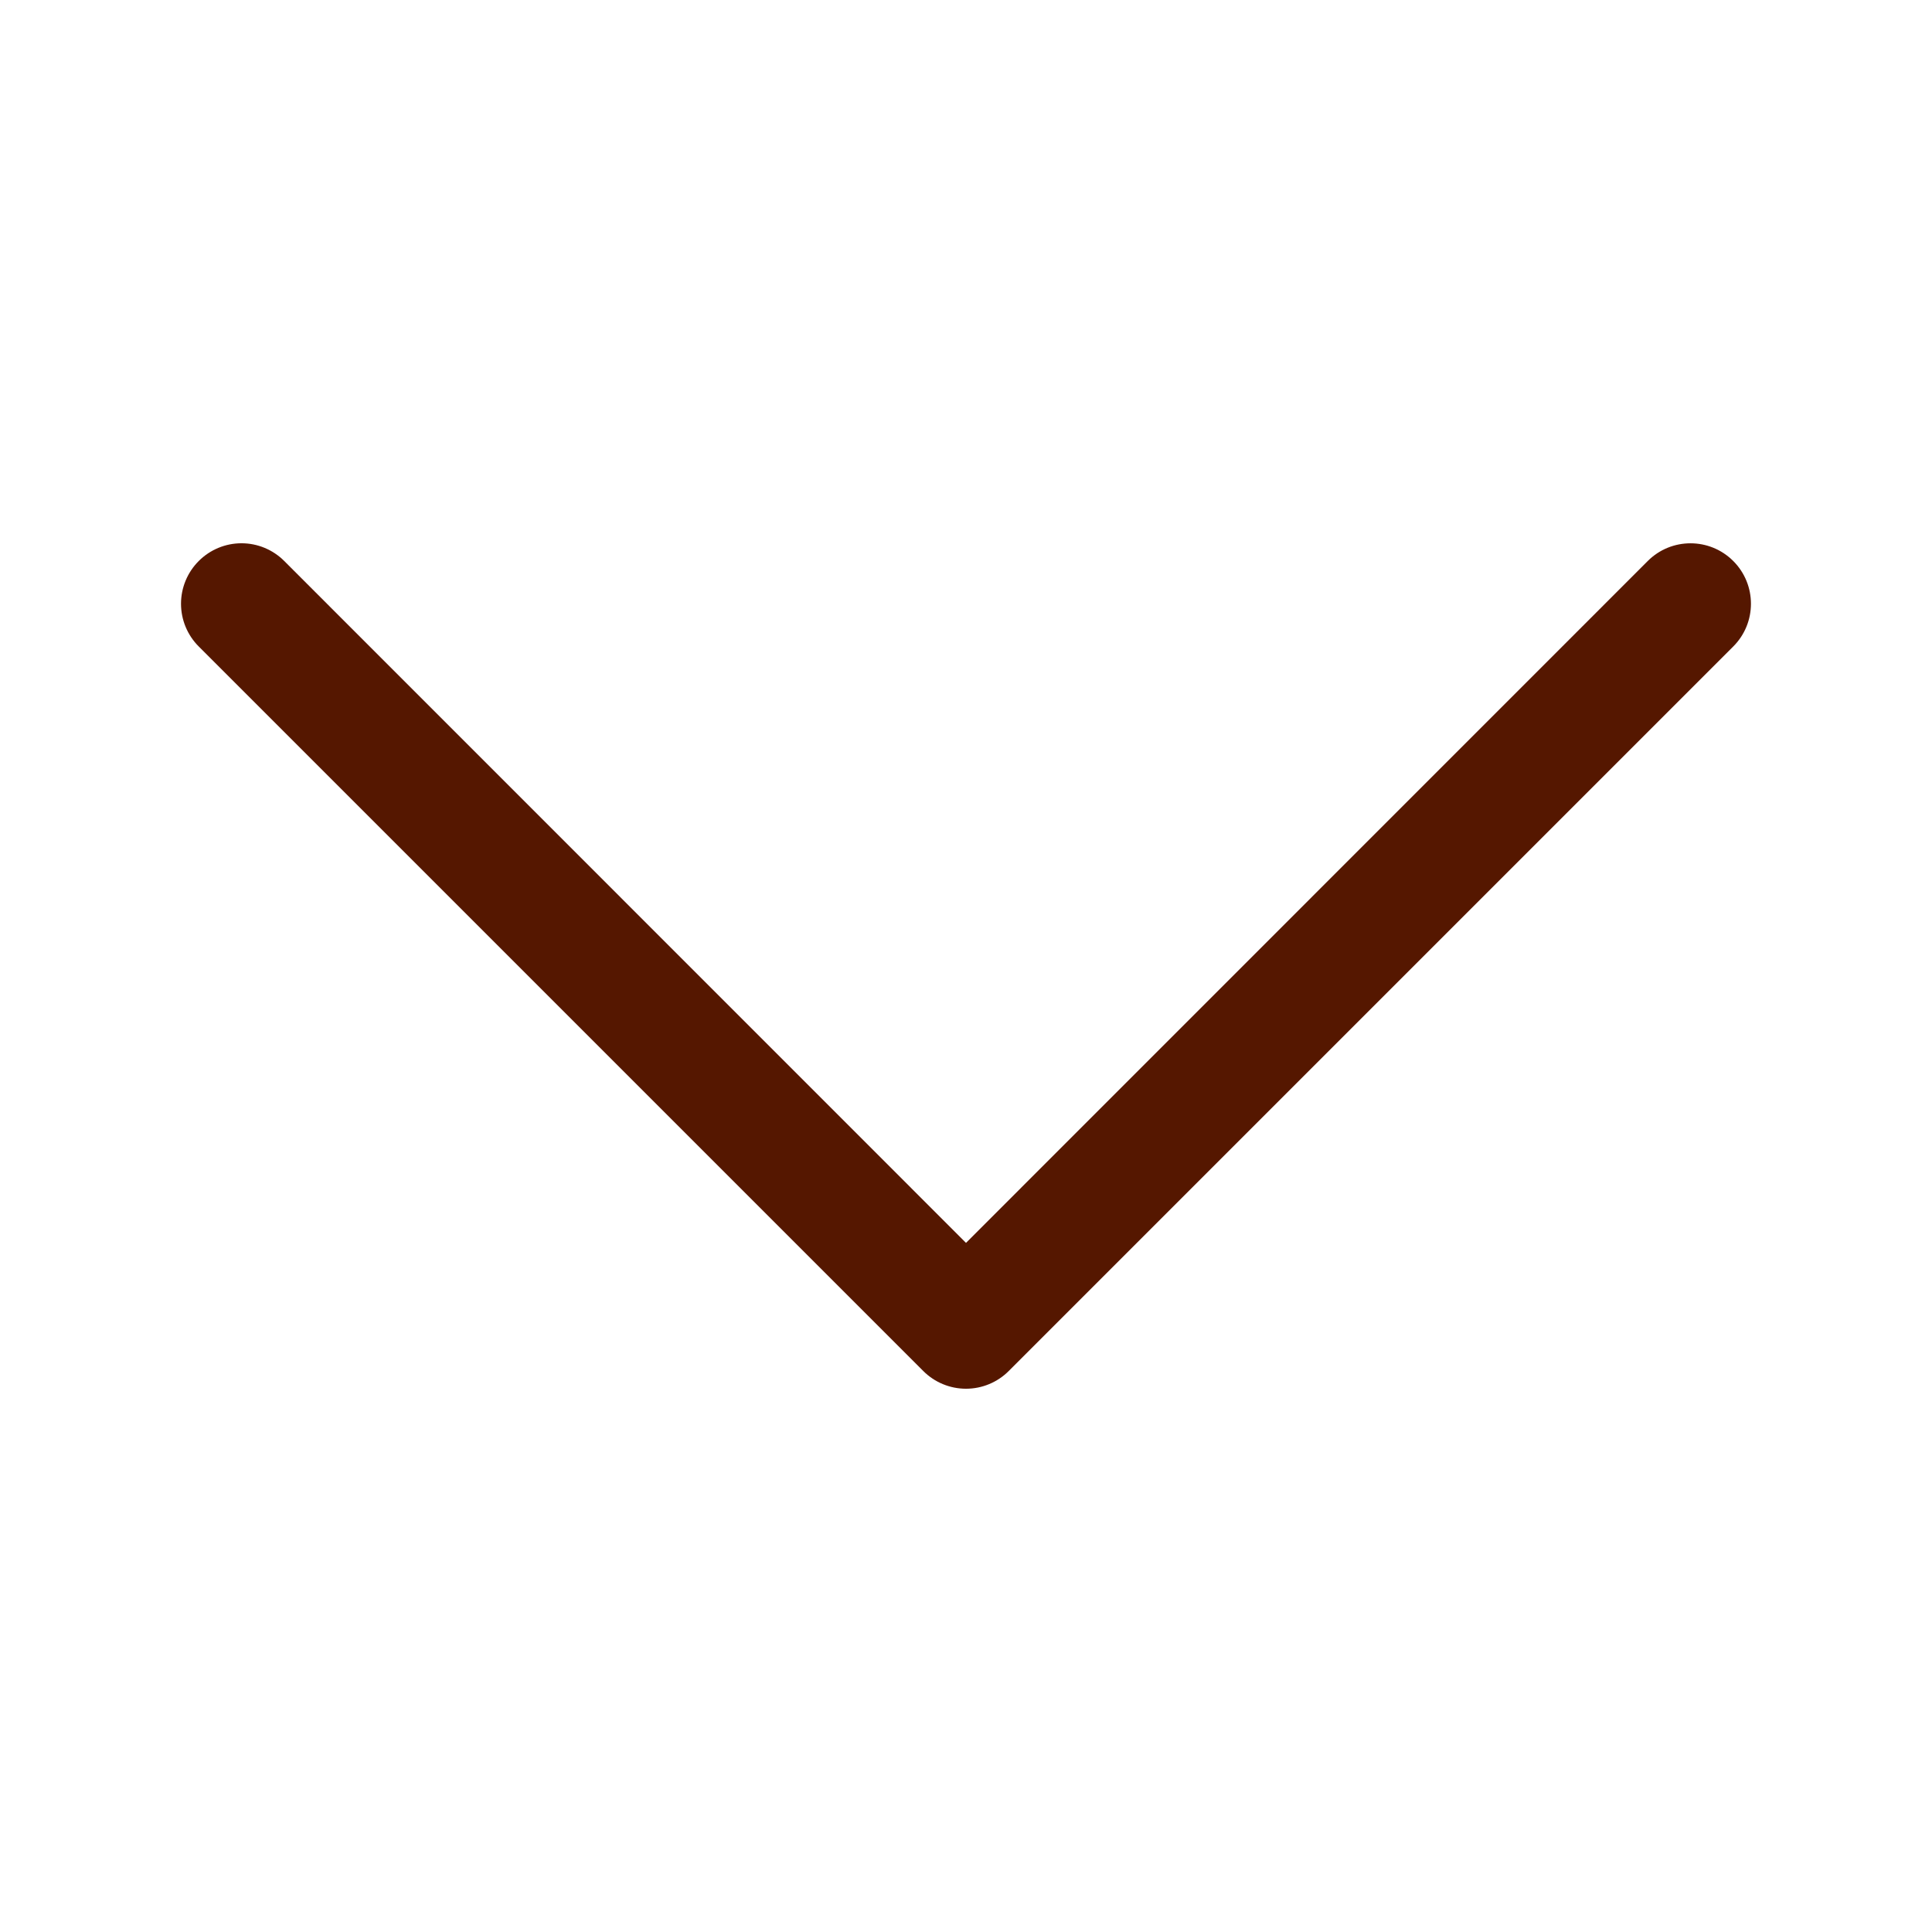
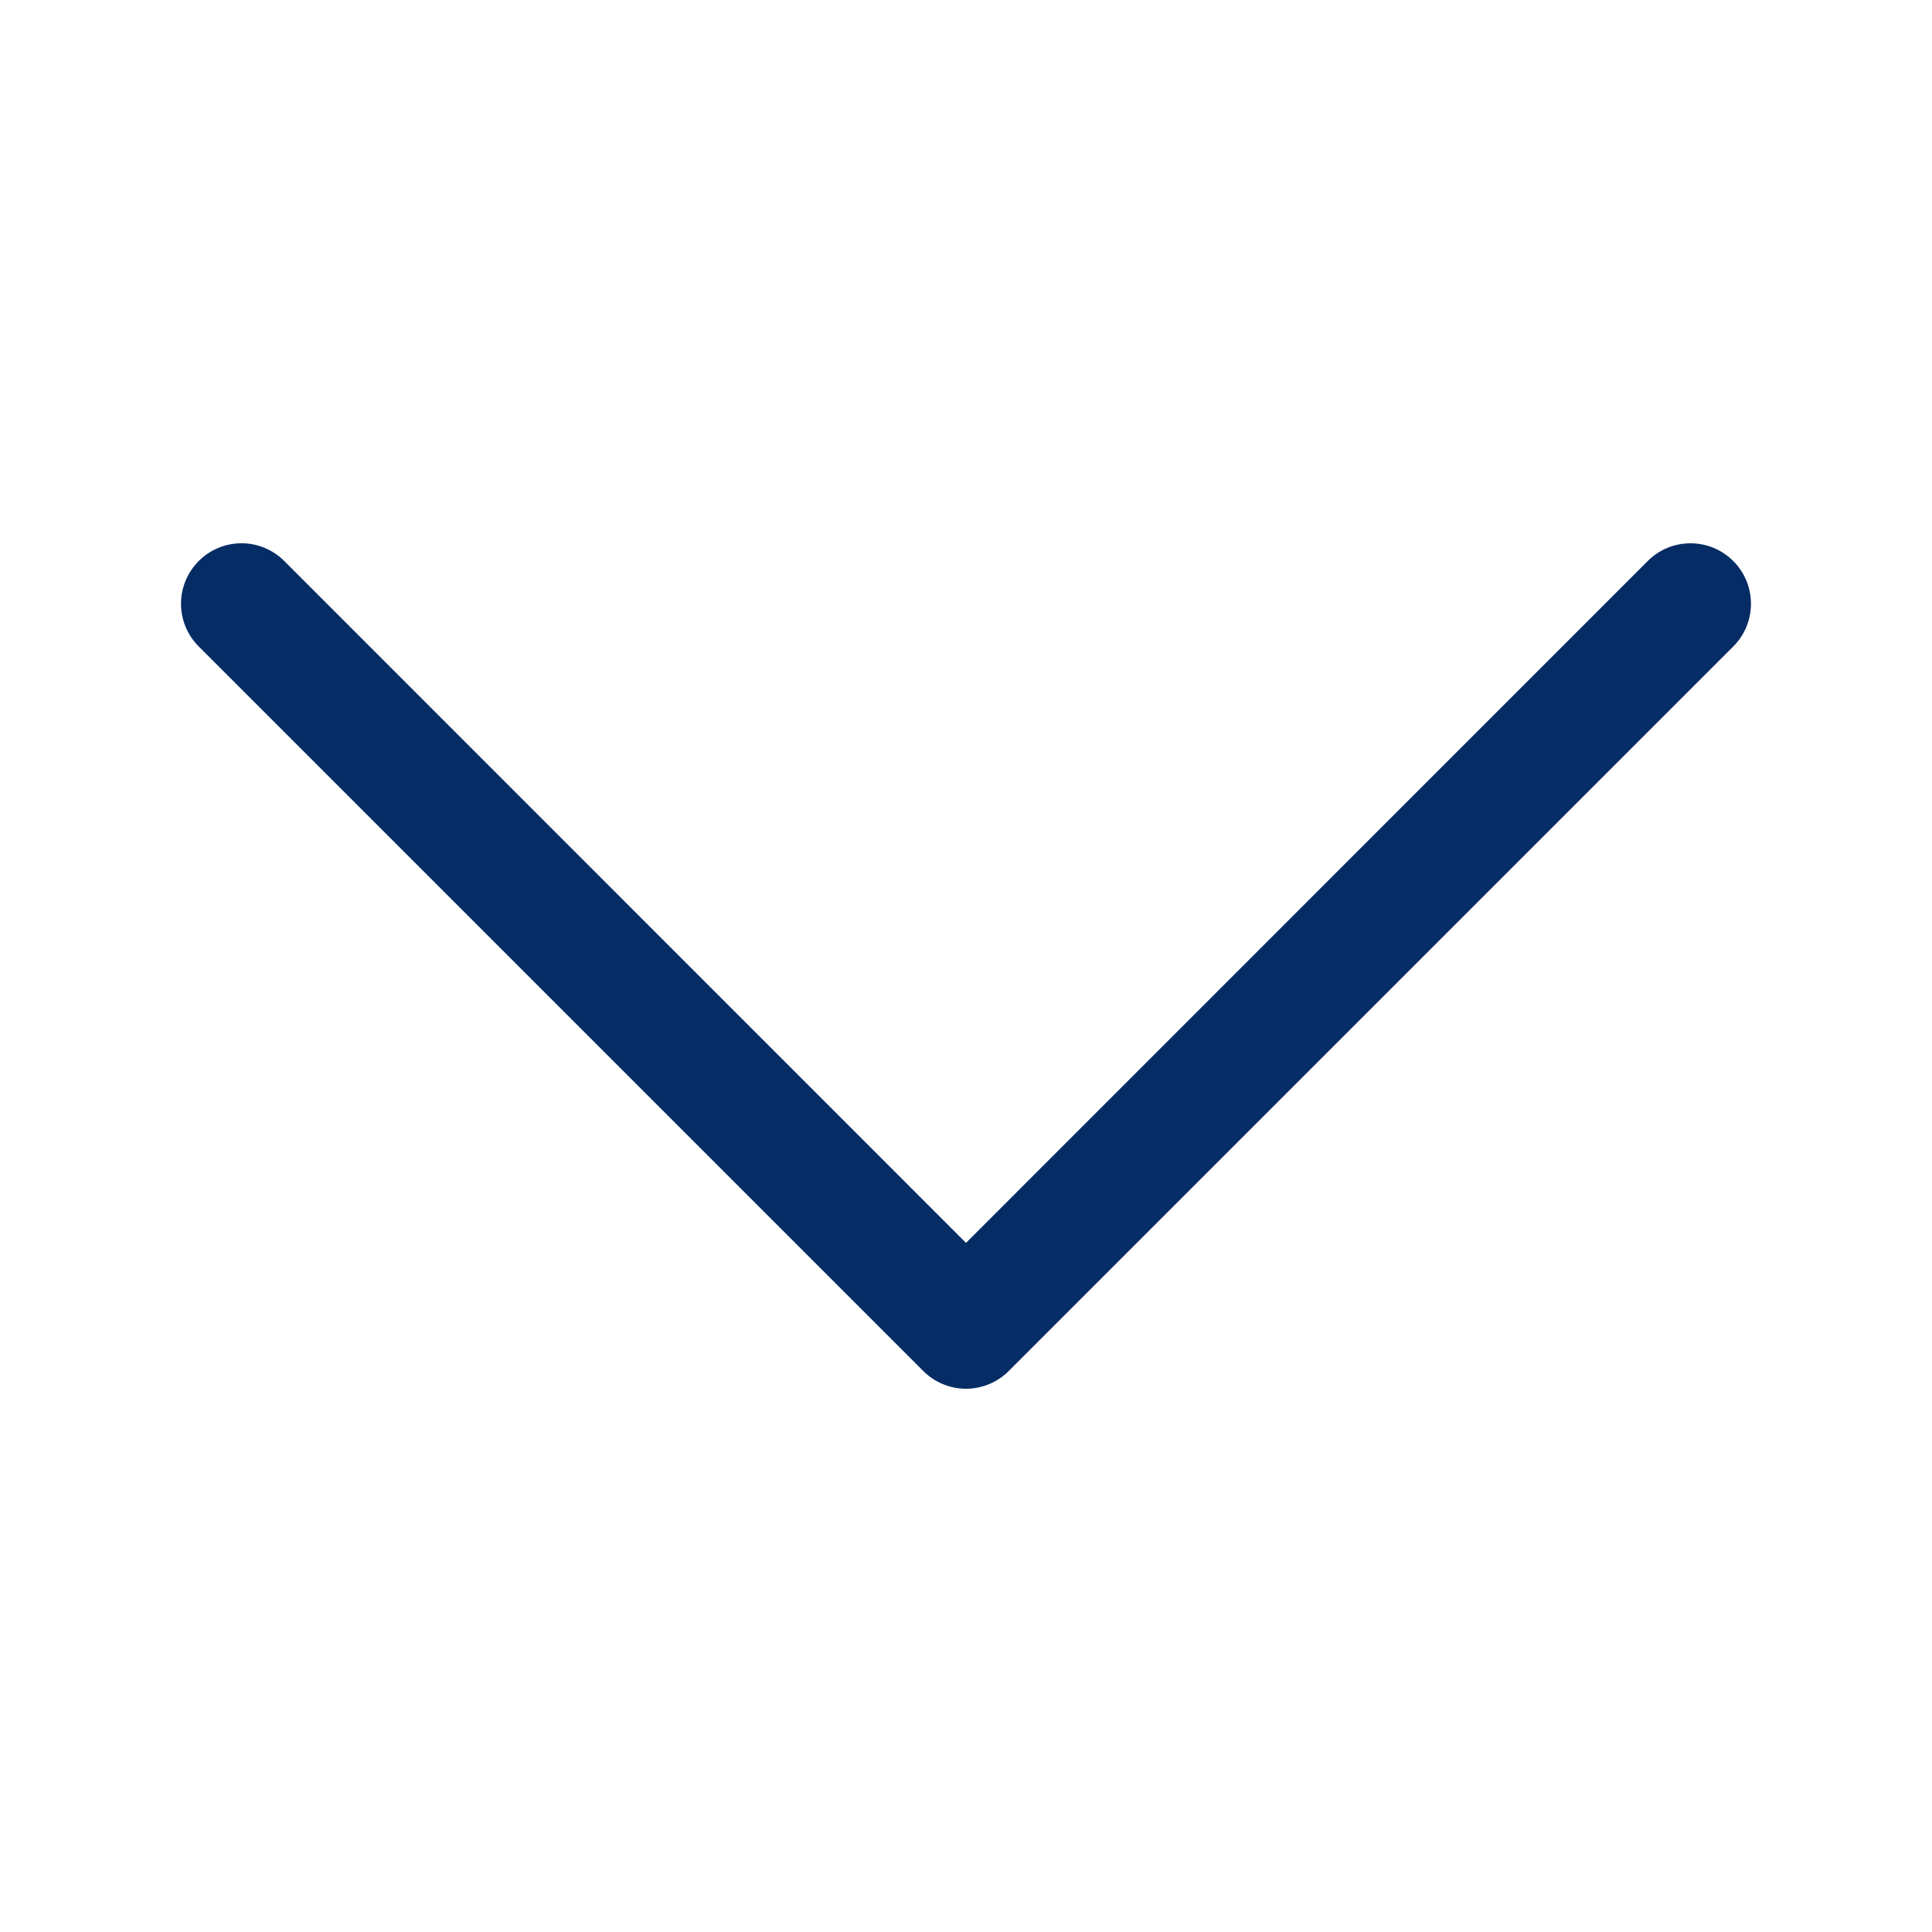
- <svg xmlns="http://www.w3.org/2000/svg" viewBox="0 0 16 16" fill="#551700">
+ <svg xmlns="http://www.w3.org/2000/svg" viewBox="0 0 16 16" fill="#052c65">
  <path fill-rule="evenodd" d="M1.646 4.646a.5.5 0 0 1 .708 0L8 10.293l5.646-5.647a.5.5 0 0 1 .708.708l-6 6a.5.5 0 0 1-.708 0l-6-6a.5.5 0 0 1 0-.708z" />
</svg>
